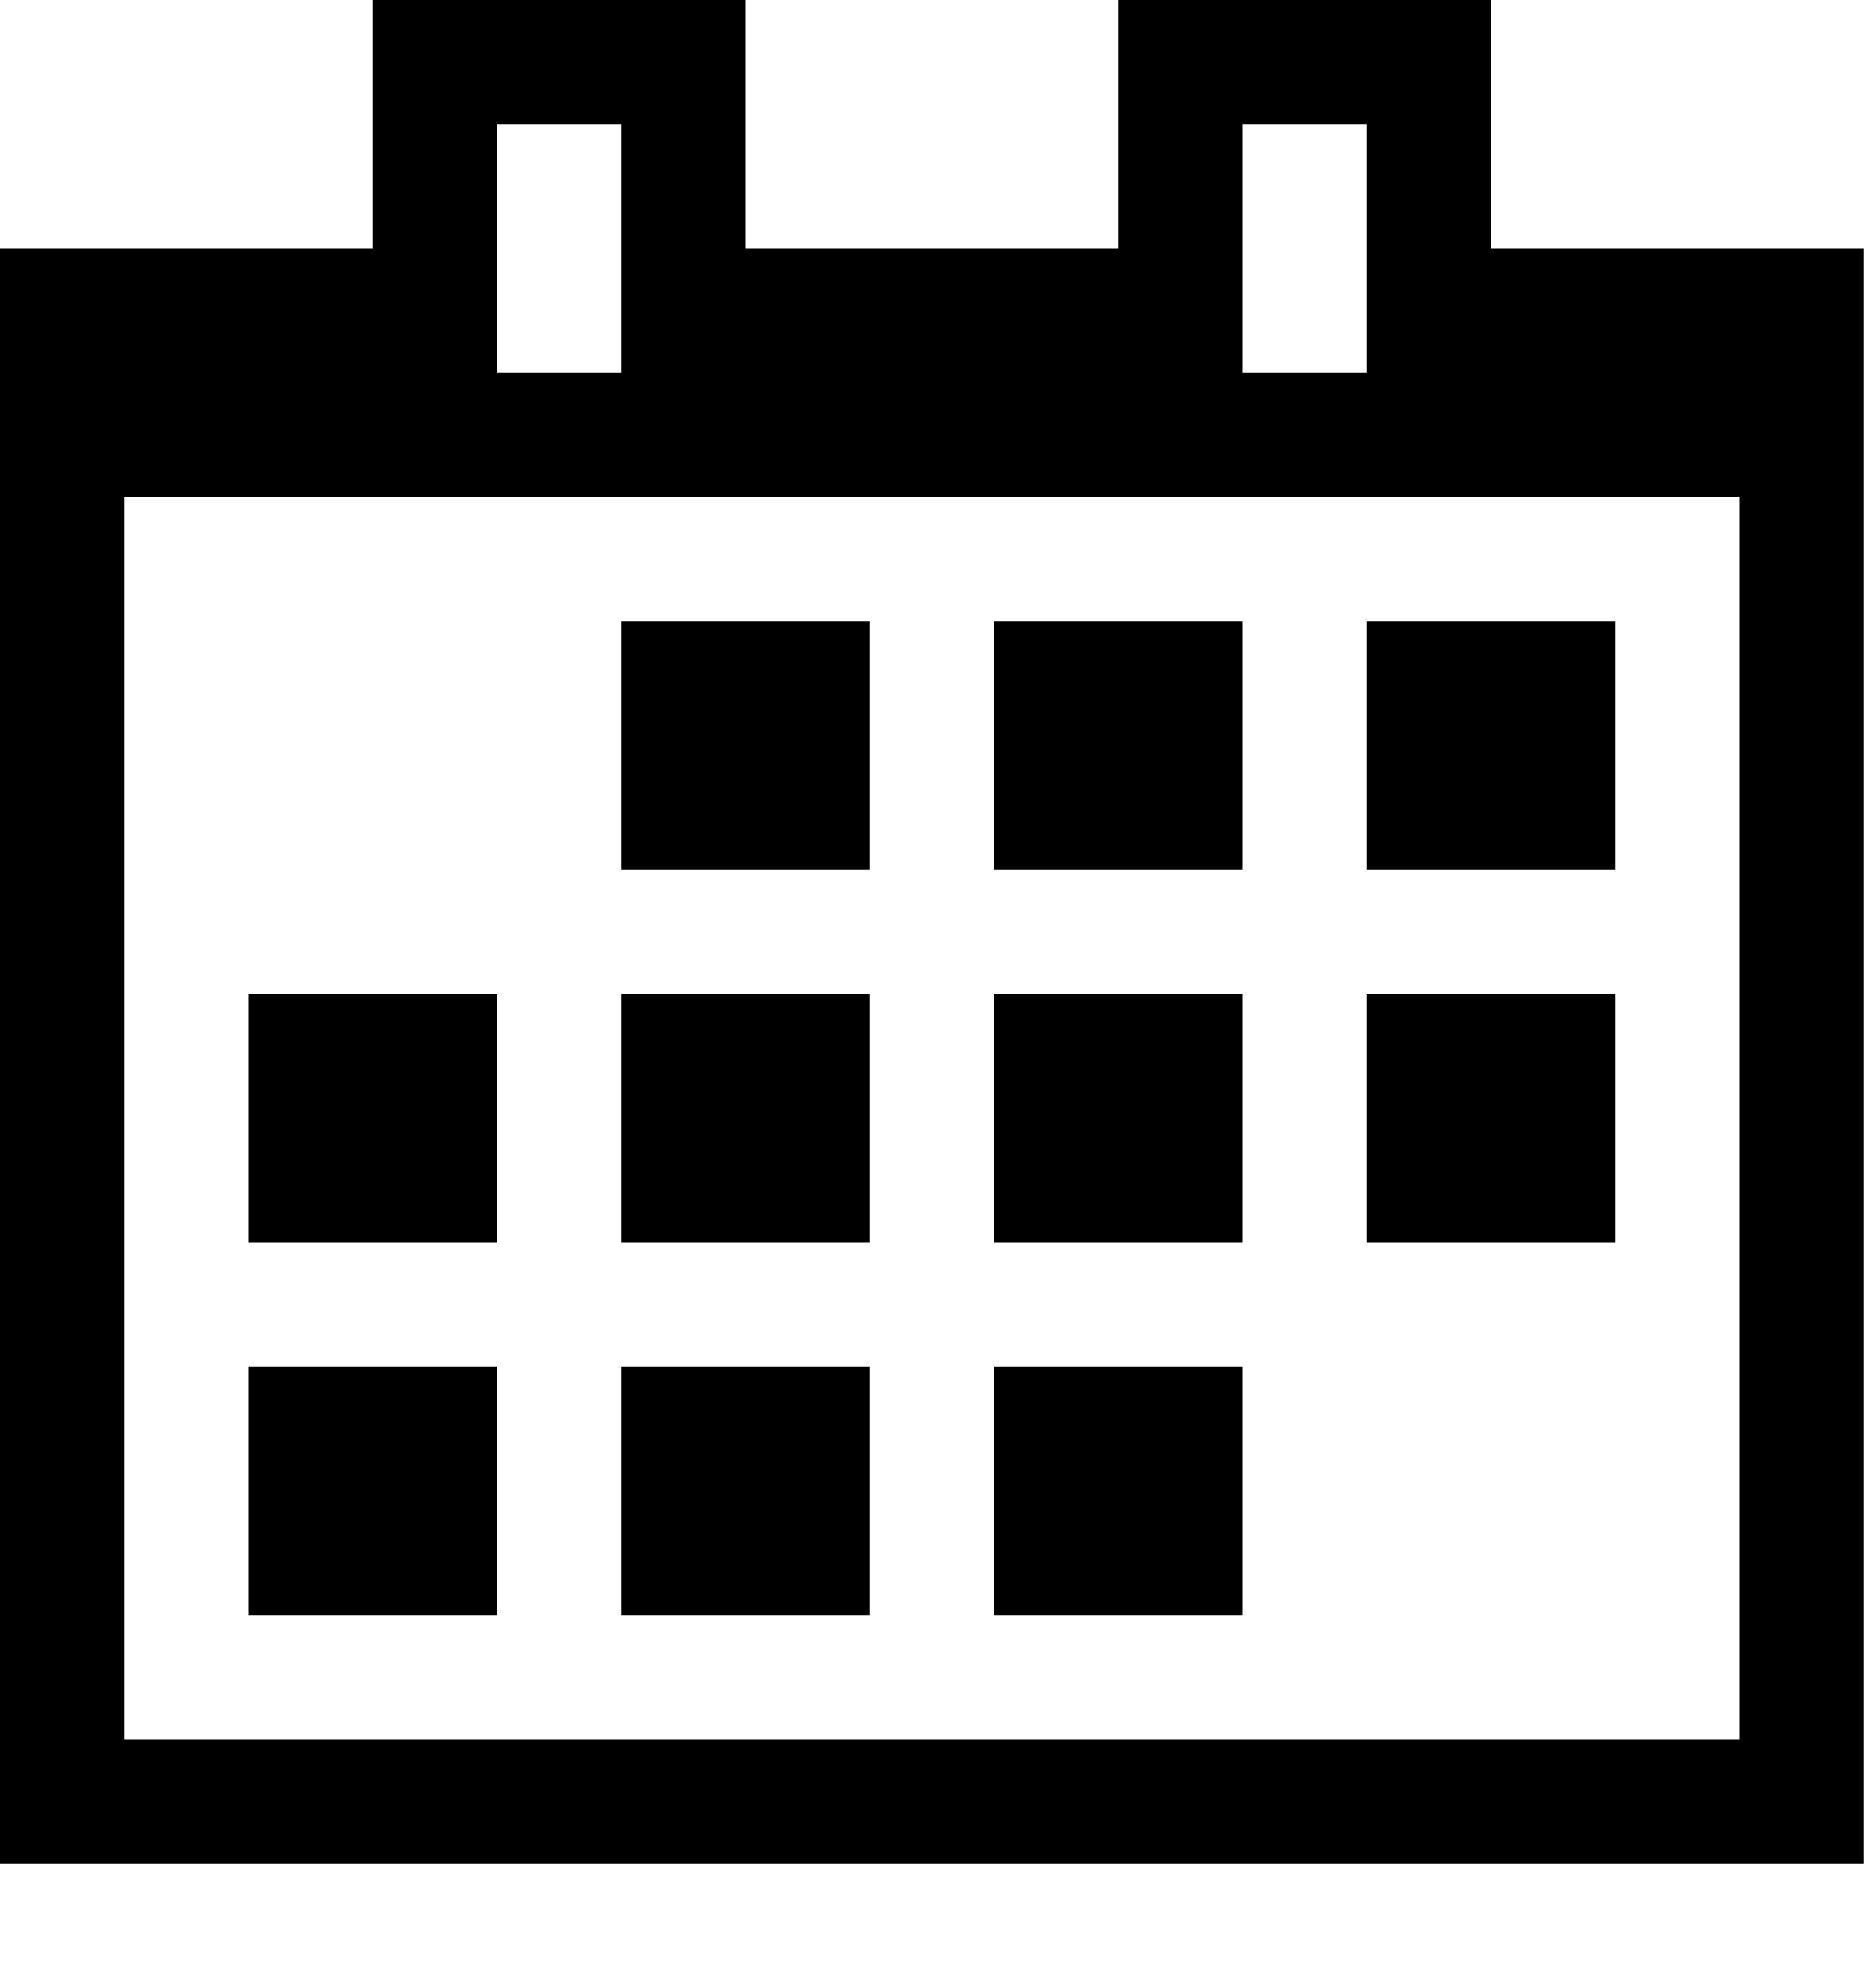
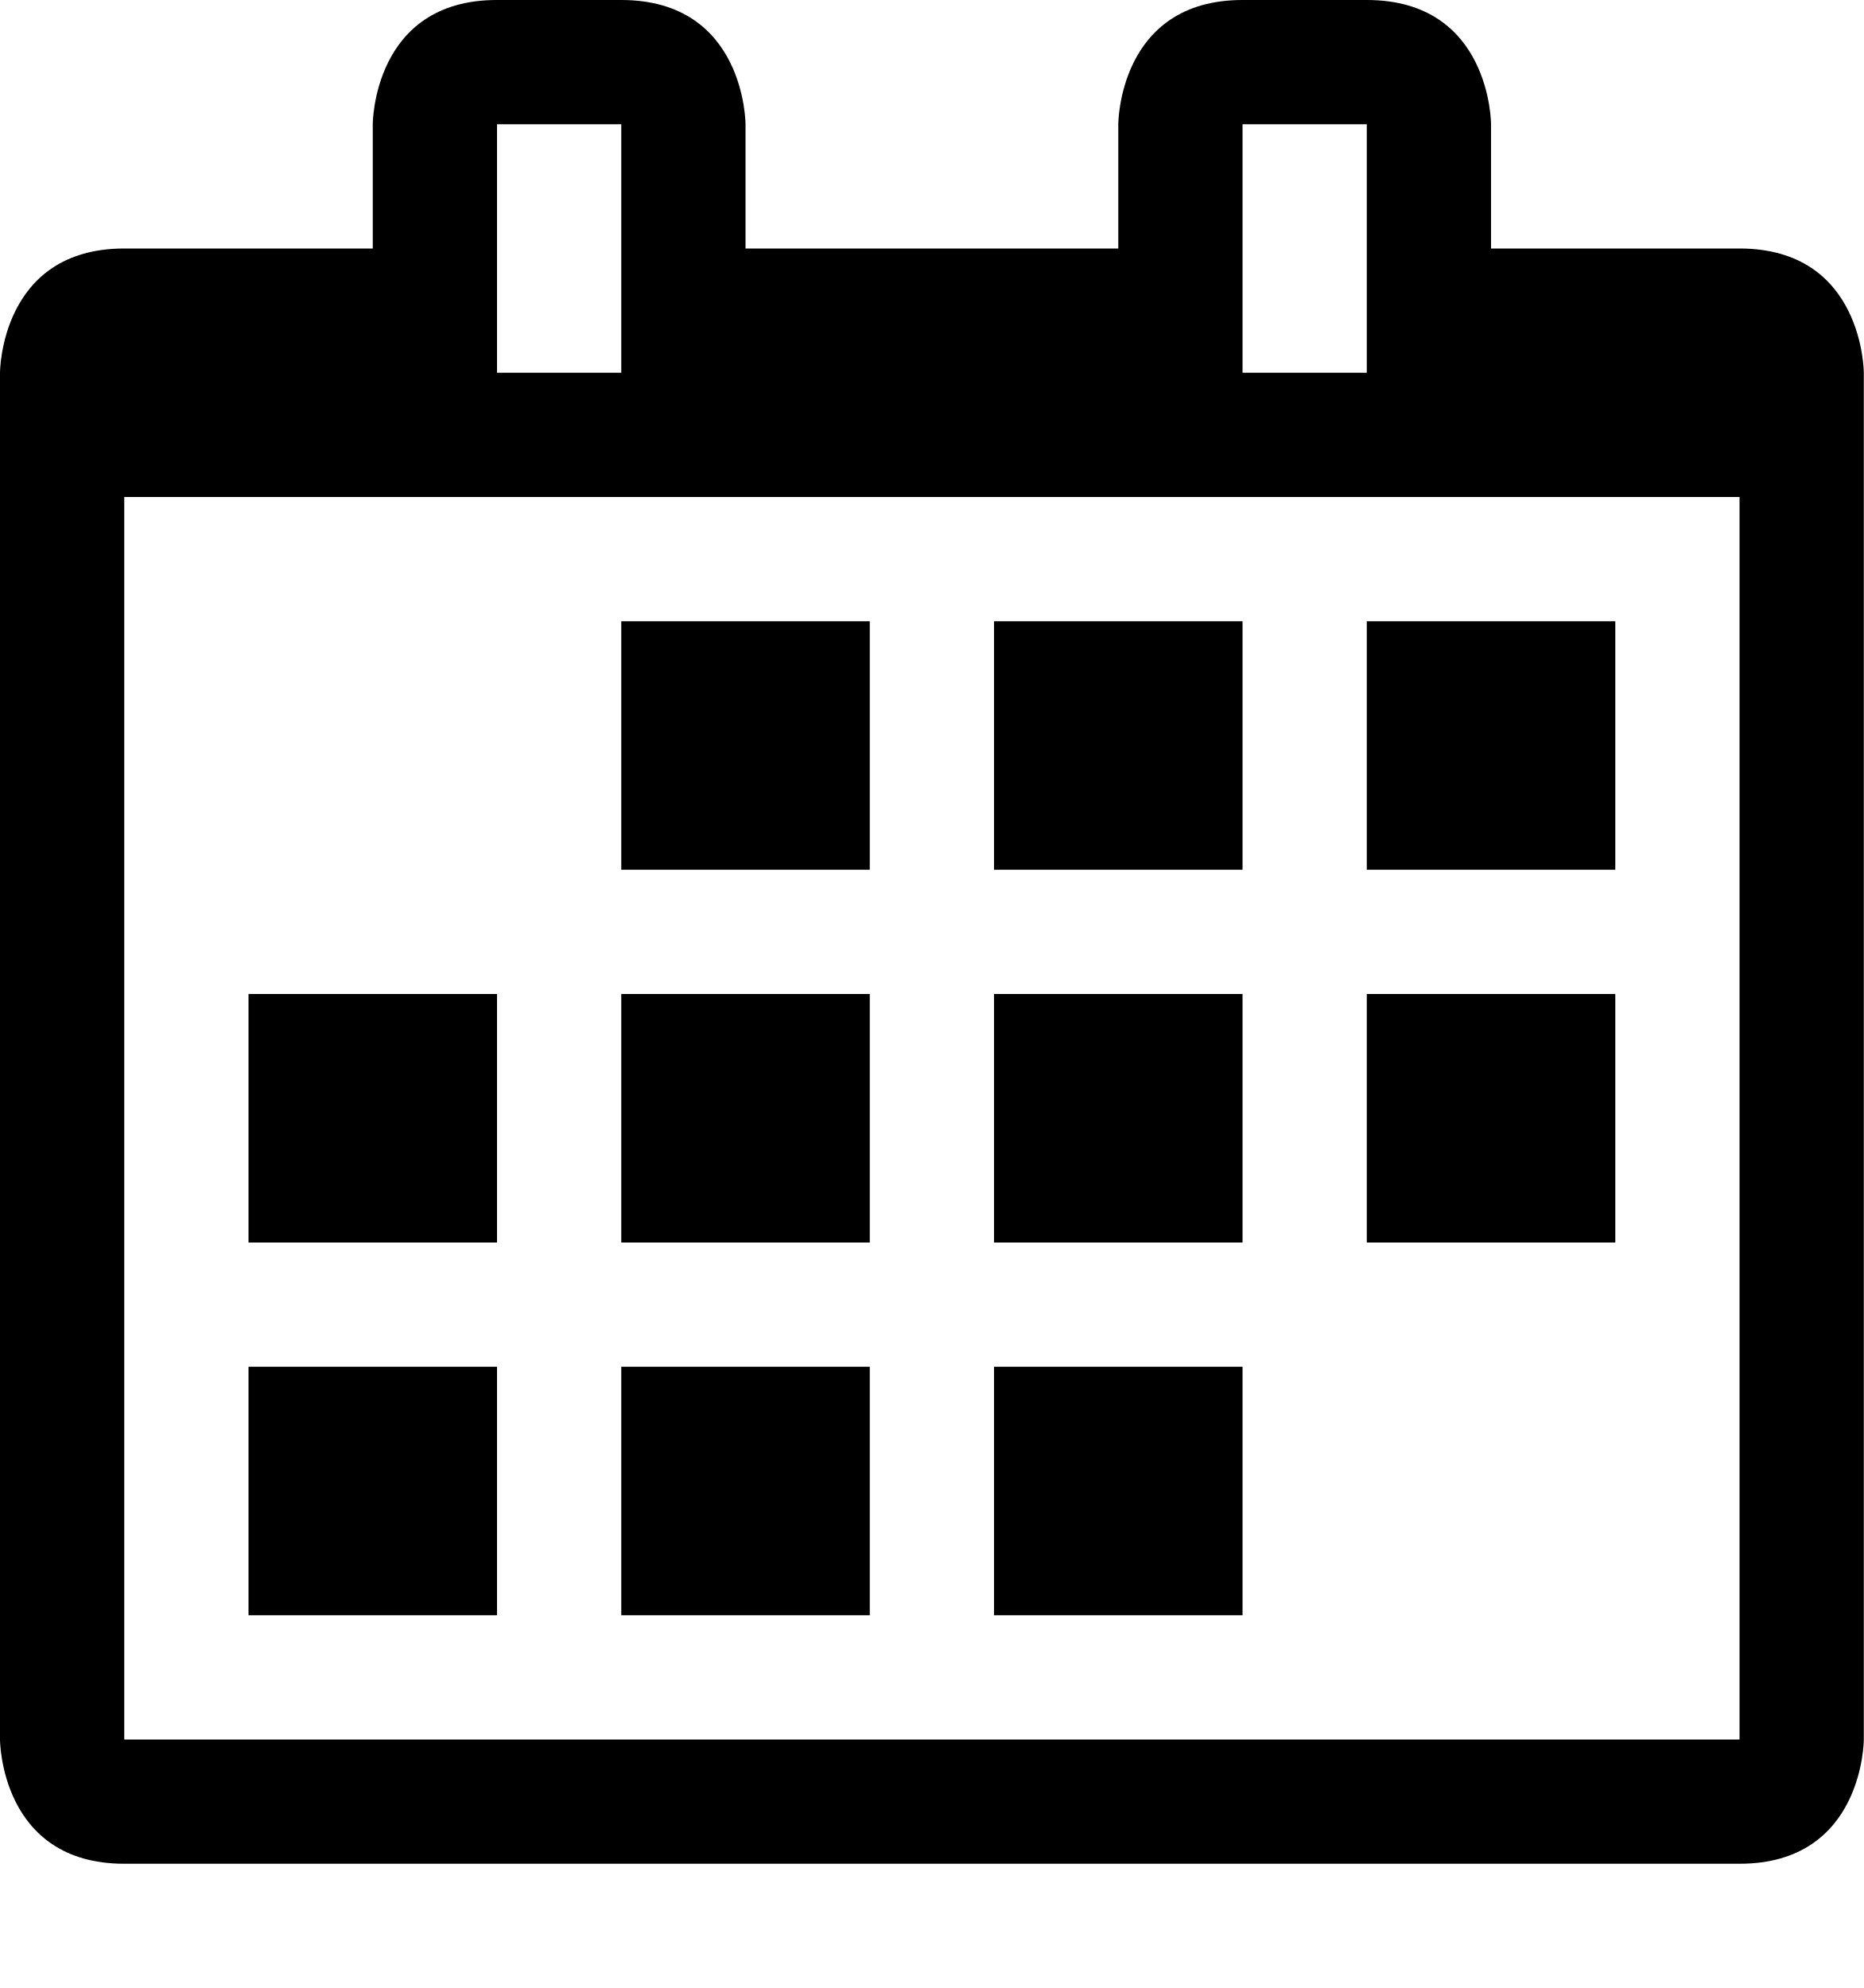
<svg xmlns="http://www.w3.org/2000/svg" width="15px" height="16px" viewBox="0 0 15 16" version="1.1">
  <defs />
  <g id="web-app" stroke="none" stroke-width="1" fill="none" fill-rule="evenodd">
    <g id="calendar" fill="#000000">
-       <path d="M15,2 L15,15 L1.18155447e-08,15 L1.18155445e-08,2 L3,2 L3,0 L6,0 L6,2 L9,2 L9,0 L12,0 L12,2 L15,2 Z M1,4 L14,4 L14,14 L1,14 L1,4 Z M5,11 L7,11 L7,13 L5,13 L5,11 Z M8,11 L10,11 L10,13 L8,13 L8,11 Z M2,11 L4,11 L4,13 L2,13 L2,11 Z M8,8 L10,8 L10,10 L8,10 L8,8 Z M11,8 L13,8 L13,10 L11,10 L11,8 Z M5,8 L7,8 L7,10 L5,10 L5,8 Z M2,8 L4,8 L4,10 L2,10 L2,8 Z M8,5 L10,5 L10,7 L8,7 L8,5 Z M11,5 L13,5 L13,7 L11,7 L11,5 Z M5,5 L7,5 L7,7 L5,7 L5,5 Z M10,1 L11,1 L11,3 L10,3 L10,1 Z M4,1 L5,1 L5,3 L4,3 L4,1 Z" id="Shape" />
+       <path d="M15,3 L15,14 C15,14 15,15 14,15 L1,15 C1.18155437e-08,15 1.18155437e-08,14 1.18155437e-08,14 L1.18155437e-08,3 C1.18155437e-08,3 1.18155437e-08,2 1,2 L3,2 L3,1 C3,1 3,1.38777878e-17 3.998,1.3883932e-17 C3.998,1.3883932e-17 5,1.35850962e-17 5,1.71556049e-17 C6,1.37023992e-15 6,1 6,1 L6,2 L9,2 L9,1 C9,1 9,1.71556049e-17 10,1.71556049e-17 L11,1.71556049e-17 C12,1.74754227e-15 12,1 12,1 L12,2 L14,2 C15,2 15,3 15,3 Z M1,4 L14,4 L14,14 L1,14 L1,4 Z M5,11 L7,11 L7,13 L5,13 L5,11 Z M8,11 L10,11 L10,13 L8,13 L8,11 Z M2,11 L4,11 L4,13 L2,13 L2,11 Z M8,8 L10,8 L10,10 L8,10 L8,8 Z M11,8 L13,8 L13,10 L11,10 L11,8 Z M5,8 L7,8 L7,10 L5,10 L5,8 Z M2,8 L4,8 L4,10 L2,10 L2,8 Z M8,5 L10,5 L10,7 L8,7 L8,5 Z M11,5 L13,5 L13,7 L11,7 L11,5 Z M5,5 L7,5 L7,7 L5,7 L5,5 Z M10,1 L11,1 L11,3 L10,3 L10,1 Z M4,1 L5,1 L5,3 L4,3 L4,1 Z" id="Shape" />
    </g>
  </g>
</svg>
